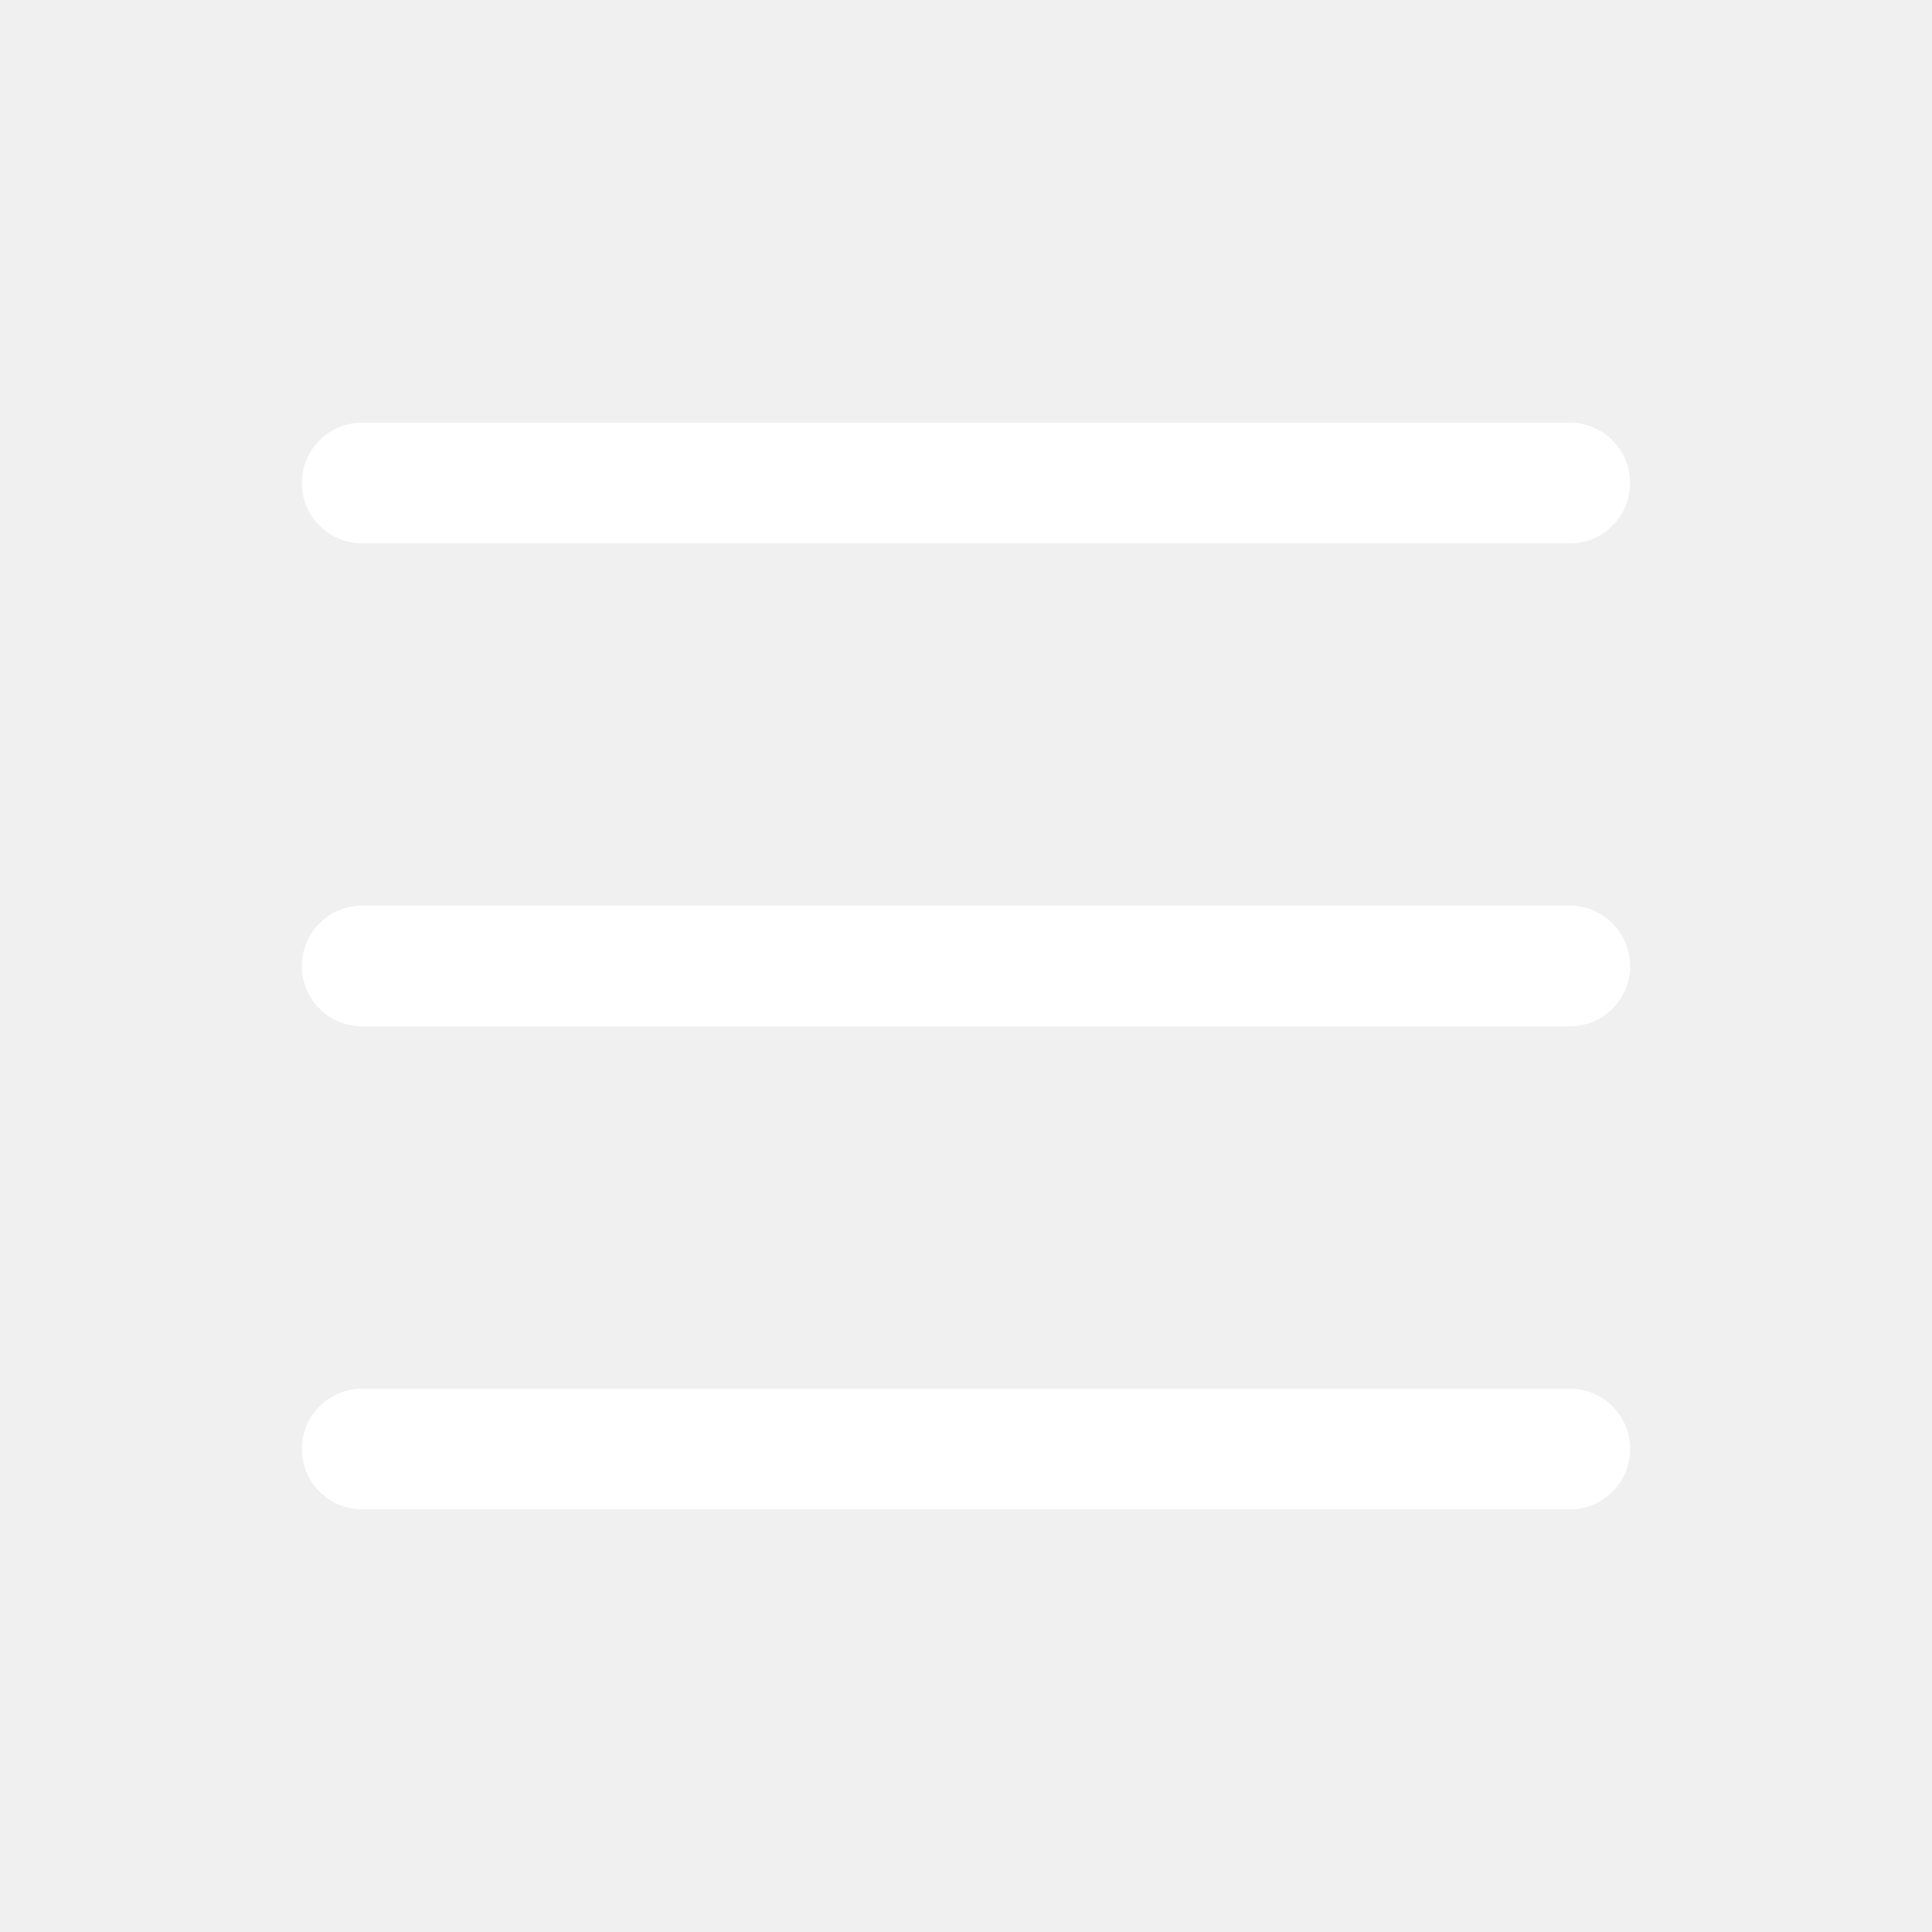
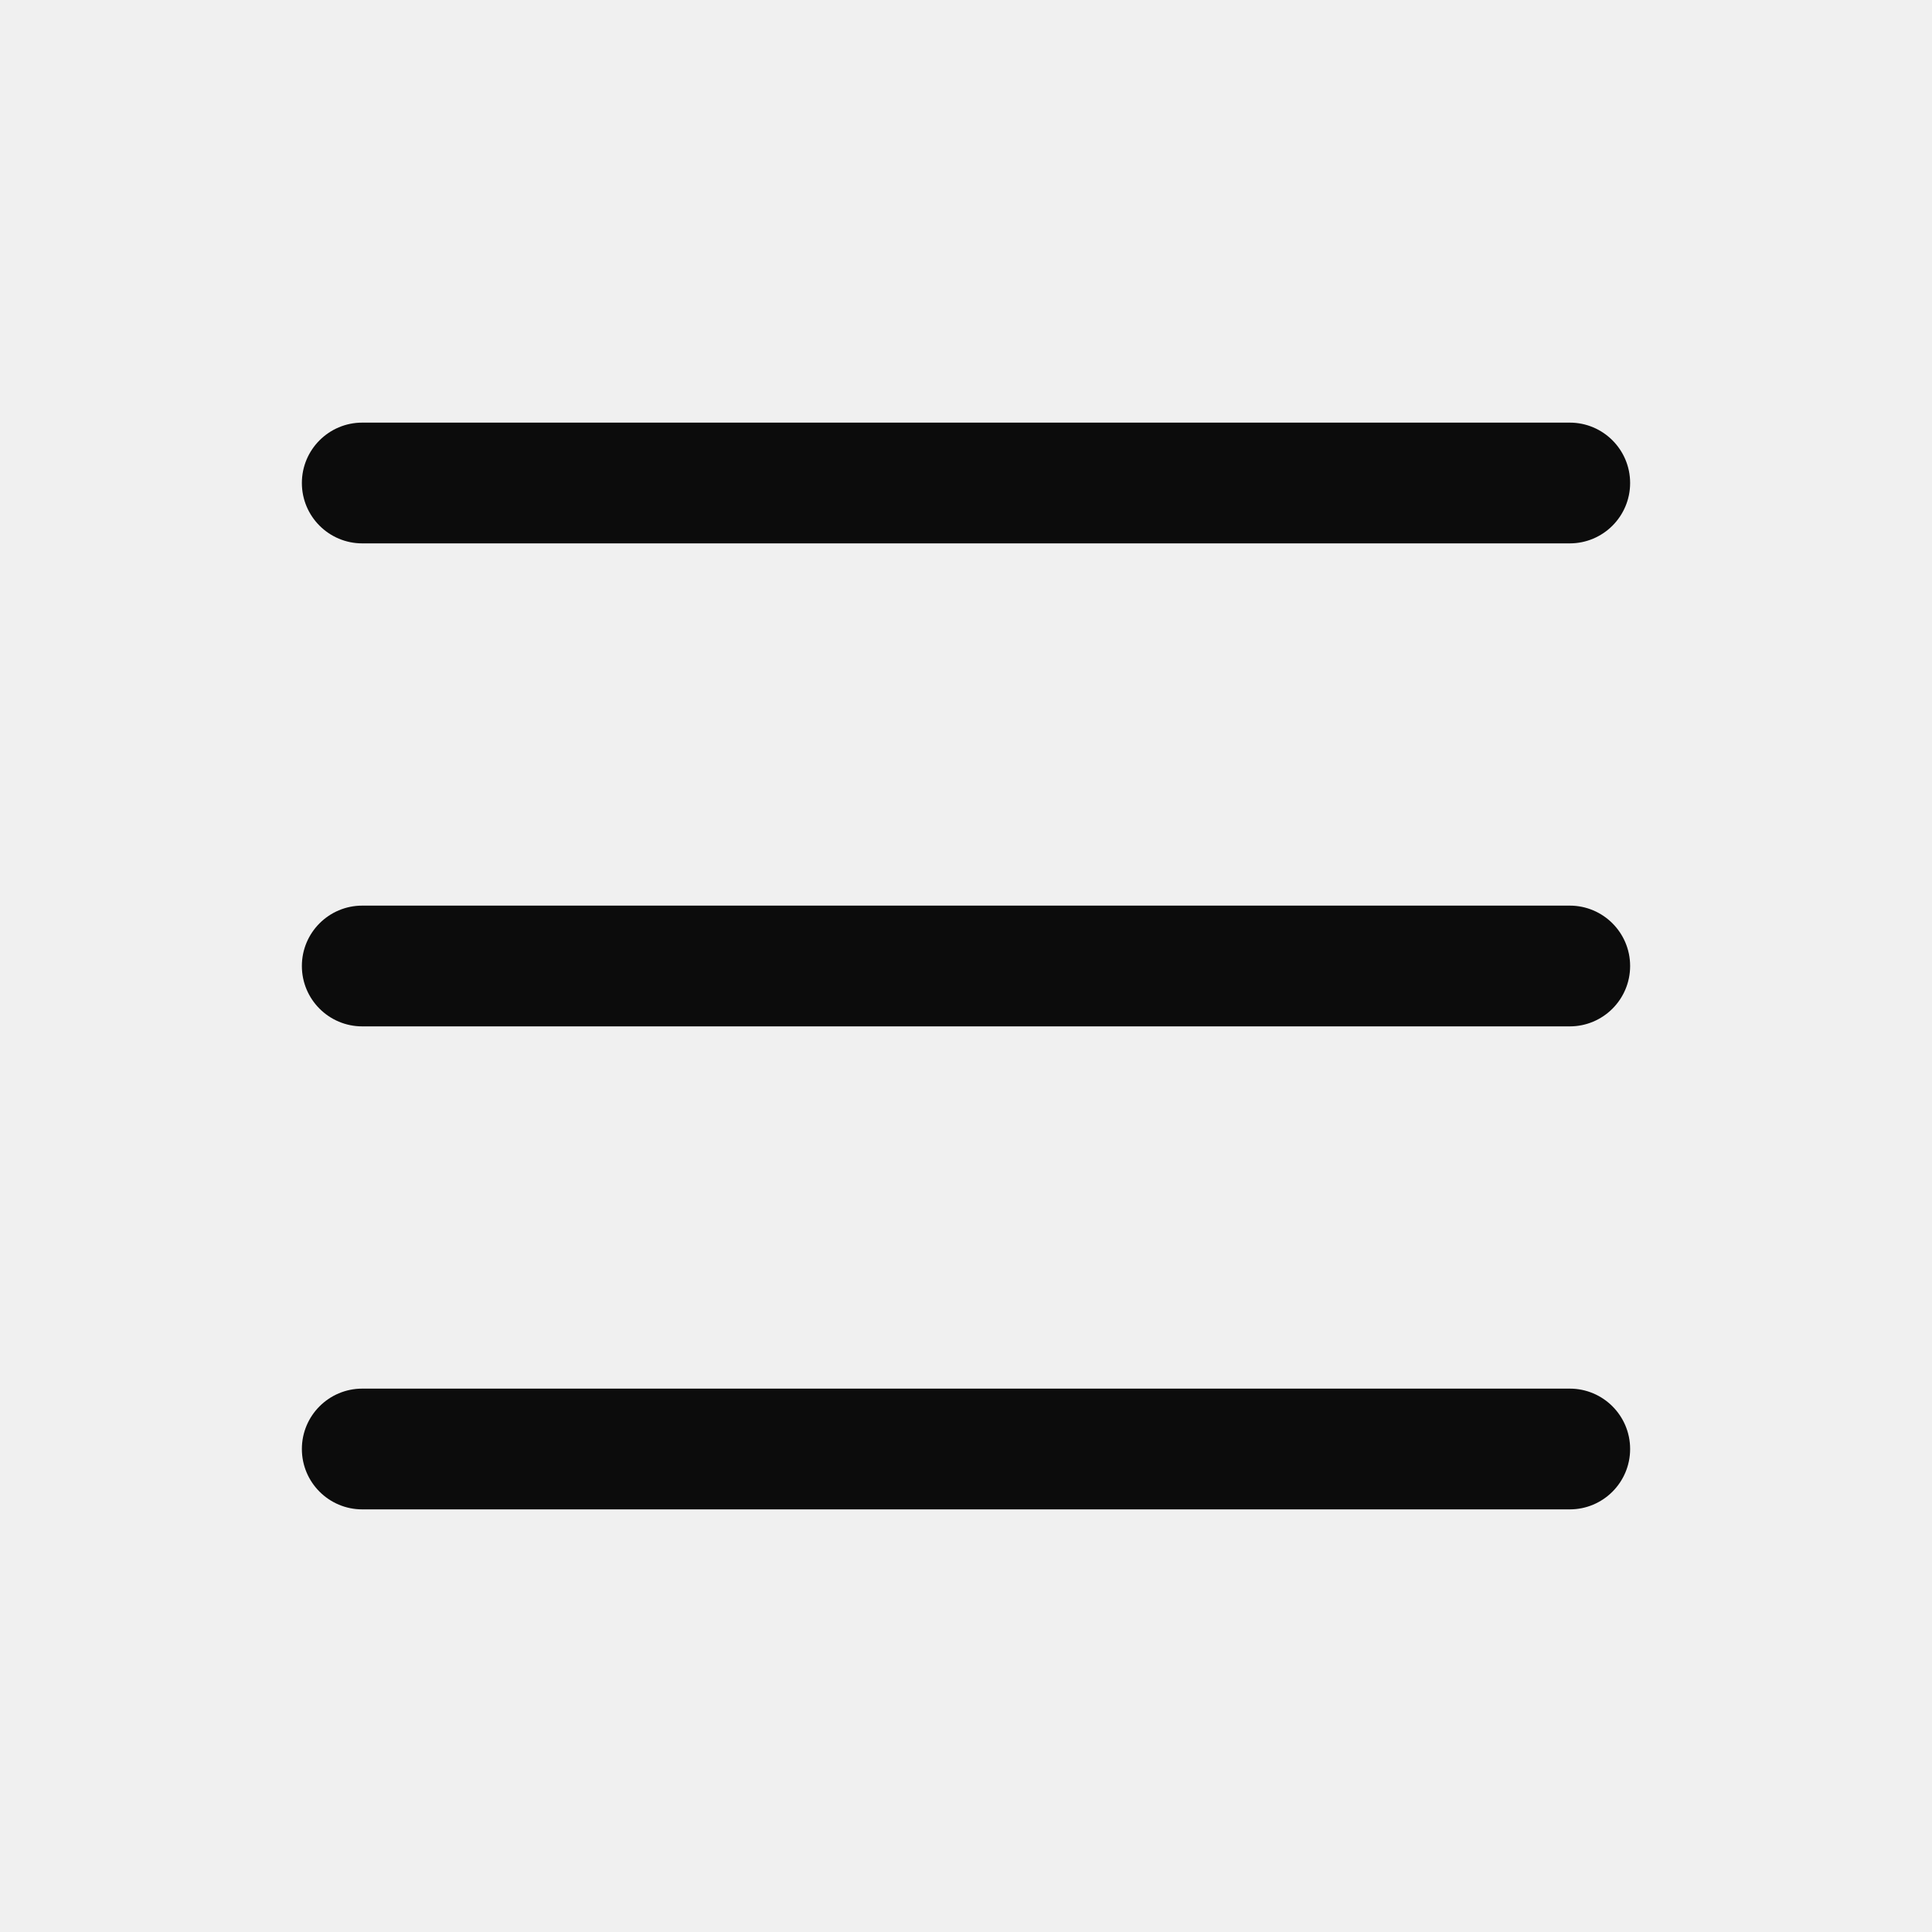
- <svg xmlns="http://www.w3.org/2000/svg" width="16" height="16" fill="#fff" class="bi bi-list" viewBox="0 0 16 16">
+ <svg xmlns="http://www.w3.org/2000/svg" width="16" height="16" fill="#0c0c0c" class="bi bi-list" viewBox="0 0 16 16">
  <path fill-rule="evenodd" d="M2.5 12a.5.5 0 0 1 .5-.5h10a.5.5 0 0 1 0 1H3a.5.5 0 0 1-.5-.5zm0-4a.5.5 0 0 1 .5-.5h10a.5.5 0 0 1 0 1H3a.5.5 0 0 1-.5-.5zm0-4a.5.5 0 0 1 .5-.5h10a.5.5 0 0 1 0 1H3a.5.5 0 0 1-.5-.5z" />
</svg>
